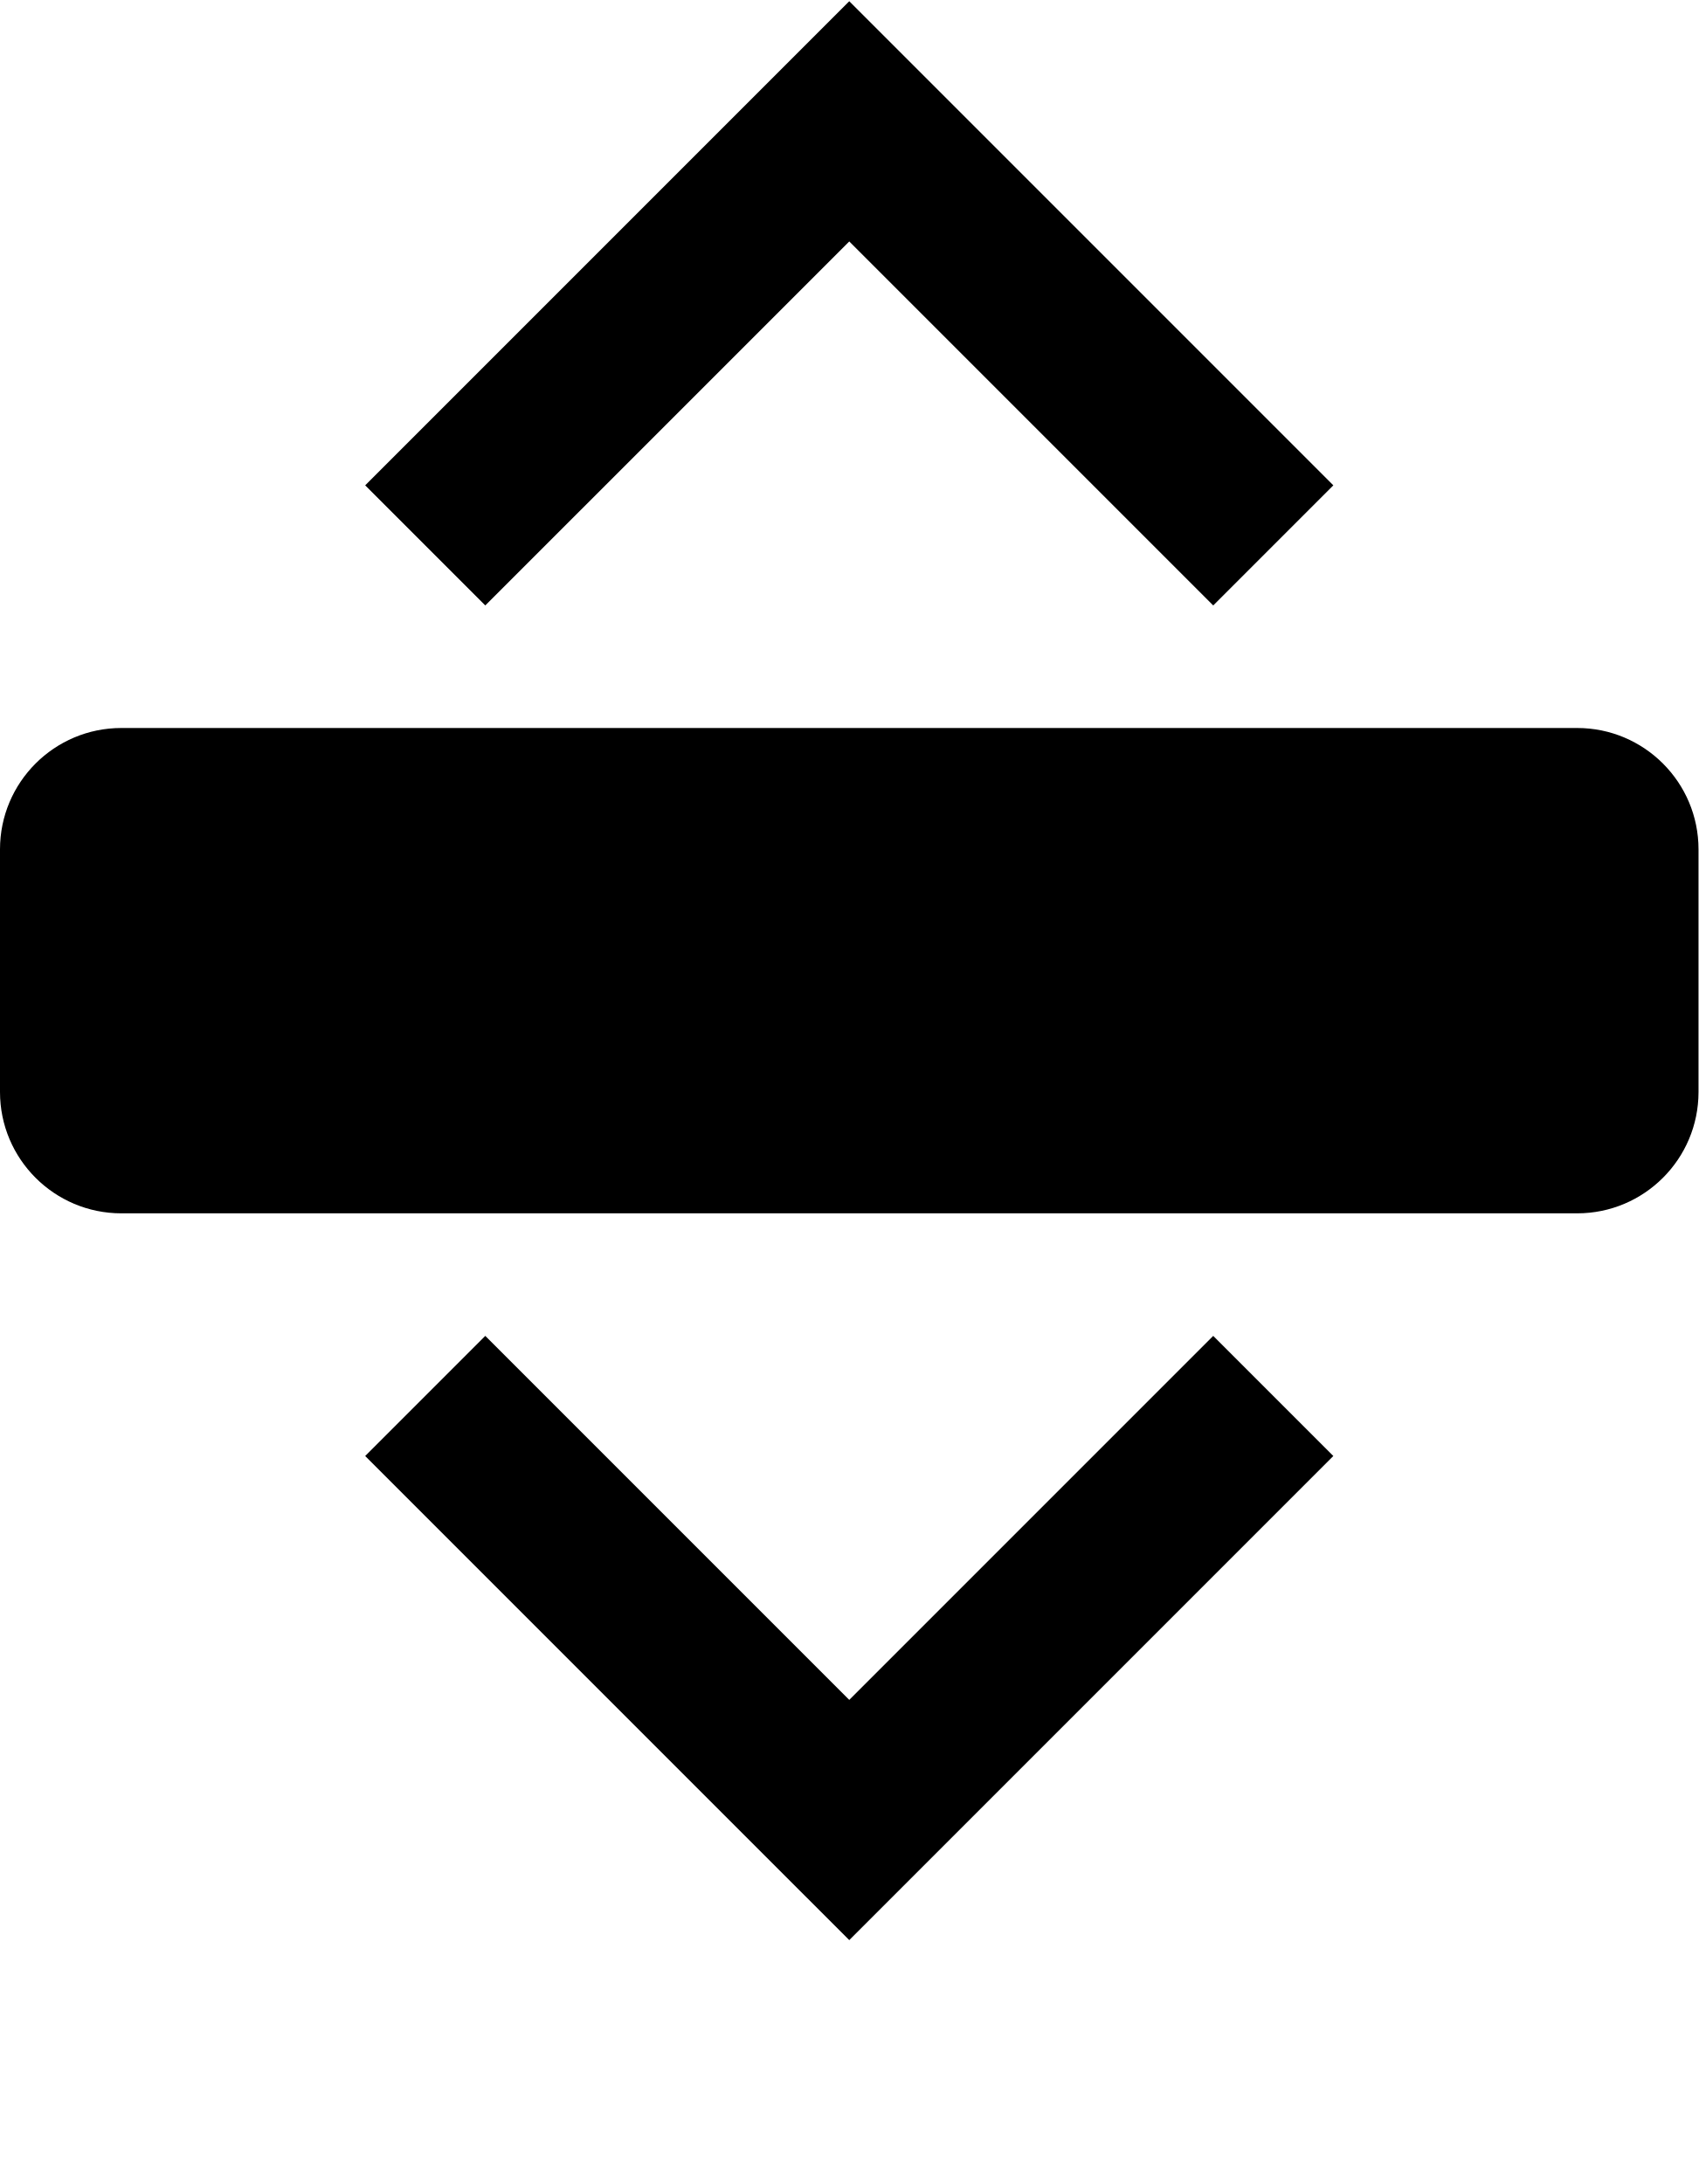
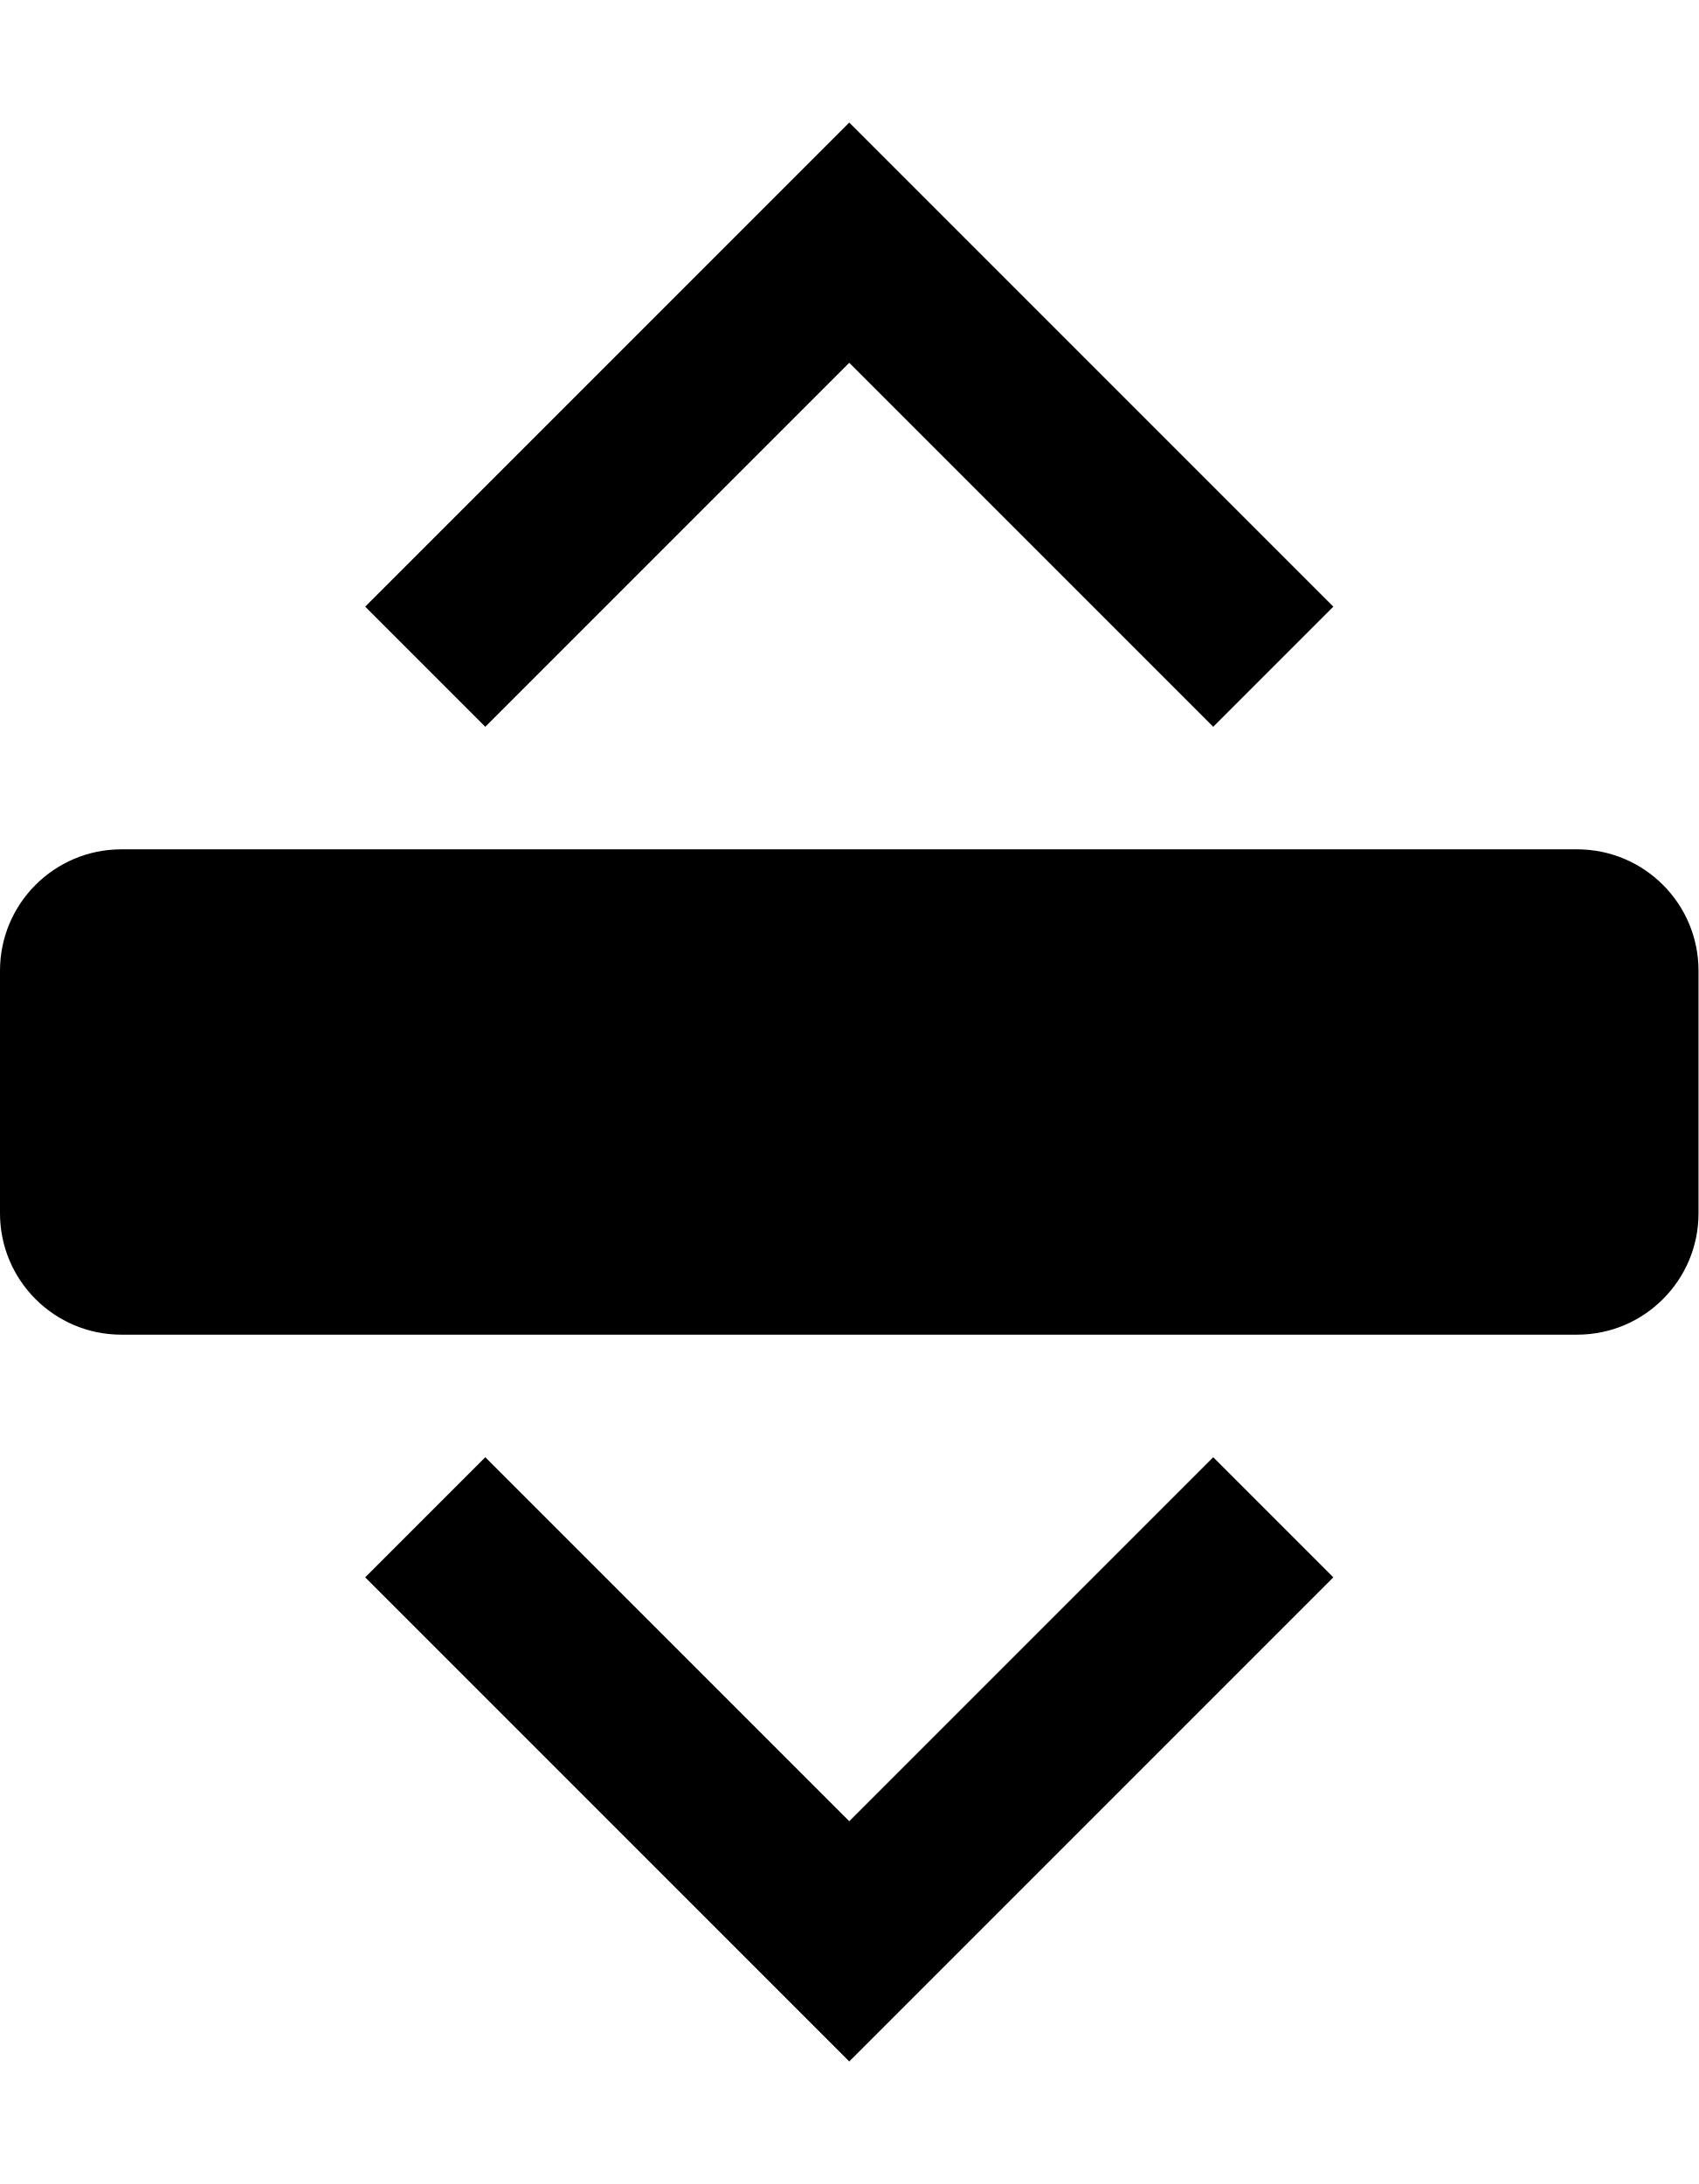
<svg xmlns="http://www.w3.org/2000/svg" version="1.1" viewBox="-24 104 14 18" width="14" height="18">
  <defs />
  <g id="ygrow" stroke-opacity="1" stroke-dasharray="none" stroke="none" fill="none" fill-opacity="1">
    <g id="ygrow_Layer_1">
      <g id="Line_8">
-         <path d="M -14 108 L -17 105 L -20 108" stroke="black" stroke-linecap="square" stroke-linejoin="miter" stroke-width="1.4" />
+         <path d="M -14 109 L -17 106 L -20 109" stroke="black" stroke-linecap="square" stroke-linejoin="miter" stroke-width="1.4" />
      </g>
      <g id="Graphic_7">
-         <path d="M -23 110 L -11 110 C -10.448 110 -10 110.448 -10 111 L -10 113 C -10 113.552 -10.448 114 -11 114 L -23 114 C -23.552 114 -24 113.552 -24 113 L -24 111 C -24 110.448 -23.552 110 -23 110 Z" fill="black" />
+         <path d="M -23 111 L -11 111 C -10.448 111 -10 111.448 -10 112 L -10 114 C -10 114.552 -10.448 115 -11 115 L -23 115 C -23.552 115 -24 114.552 -24 114 L -24 112 C -24 111.448 -23.552 111 -23 111 Z" fill="black" />
      </g>
      <g id="Line_6">
-         <path d="M -14 116 L -17 119 L -20 116" stroke="black" stroke-linecap="square" stroke-linejoin="miter" stroke-width="1.4" />
+         <path d="M -14 117 L -17 120 L -20 117" stroke="black" stroke-linecap="square" stroke-linejoin="miter" stroke-width="1.4" />
      </g>
    </g>
  </g>
</svg>
